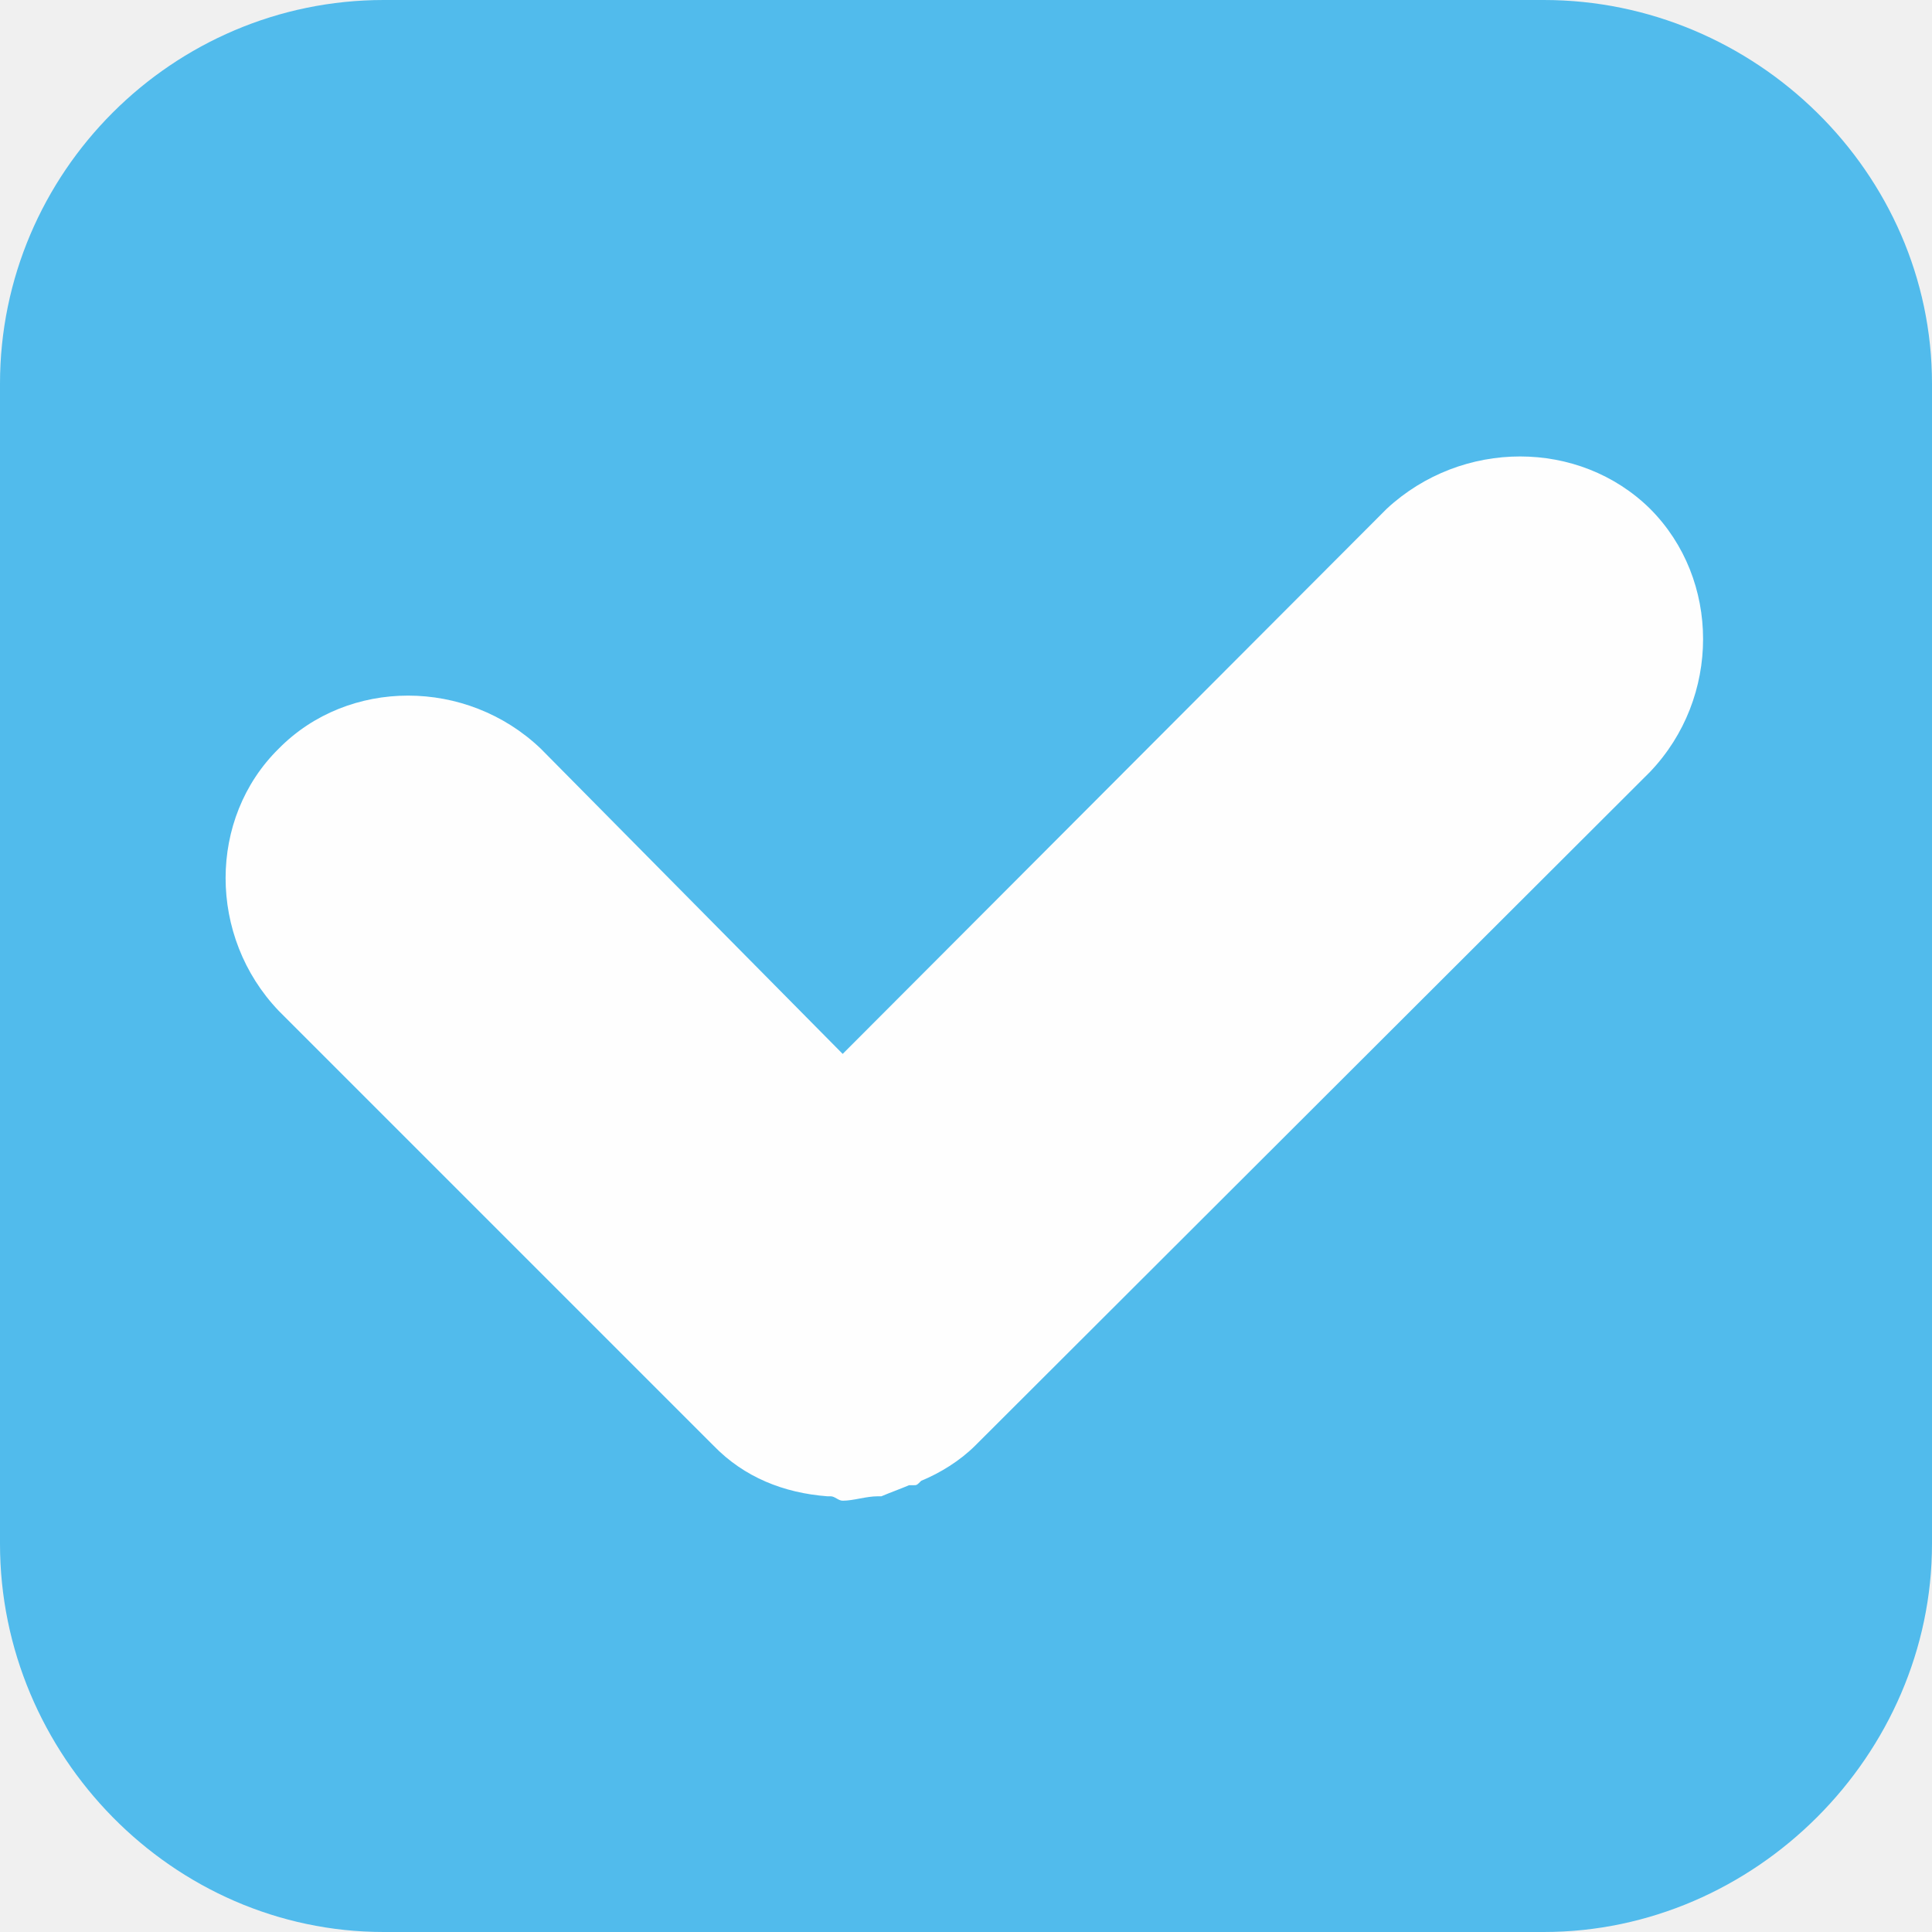
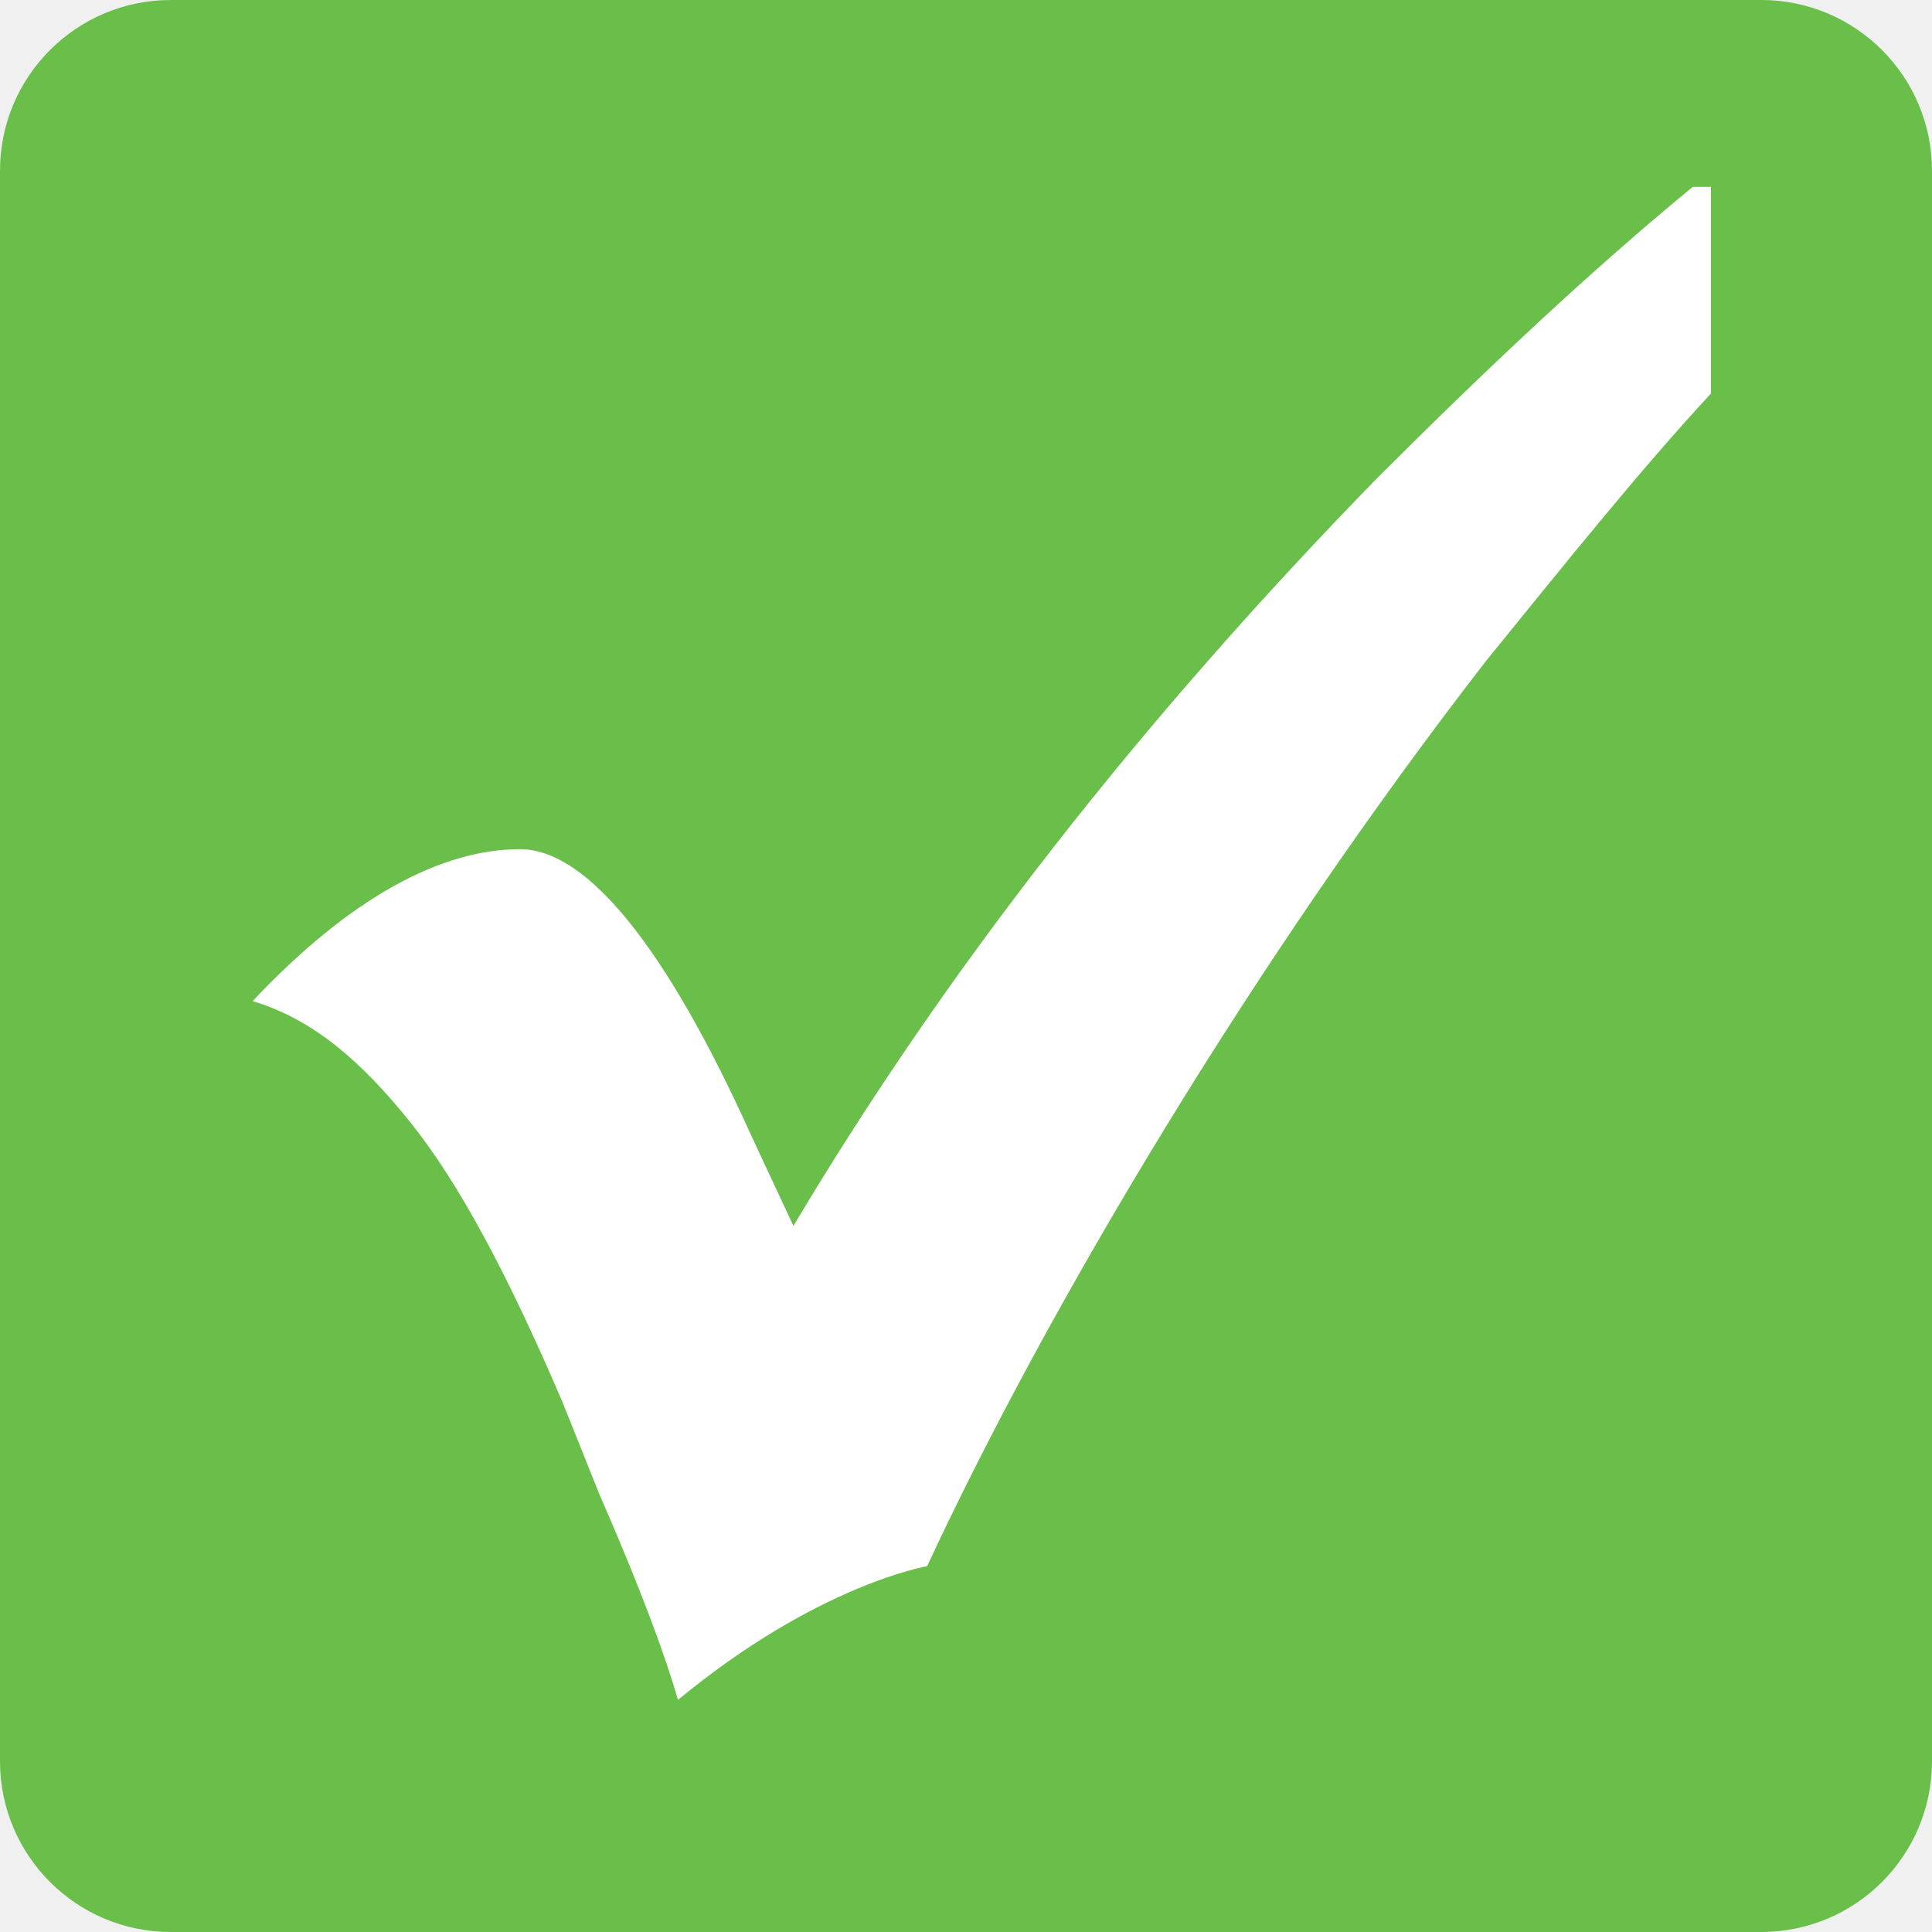
- <svg xmlns="http://www.w3.org/2000/svg" width="17.47" height="17.47" shape-rendering="geometricPrecision" id="svg3055" version="1.1">
-   <defs id="defs3063" />
-   <path style="fill:#51bbec;fill-opacity:1;fill-rule:nonzero;stroke:none" d="m 17.47,13.96 0,0 c 0,1.91 -1.6,3.51 -3.51,3.51 l -10.49,0 C 1.56,17.47 0,15.87 0,13.96 L 0,3.47 C 0,1.56 1.56,0 3.47,0 l 10.49,0 c 1.91,0 3.51,1.56 3.51,3.47 l 0,10.49 z" id="path3057" />
-   <path style="fill:#fefefe;fill-opacity:1;fill-rule:nonzero;stroke:none" d="m 14.92,4.6 0,0 c -0.64,-0.63 -1.7,-0.63 -2.38,0 L 7.62,9.53 4.89,6.77 C 4.22,6.13 3.15,6.13 2.52,6.77 1.88,7.4 1.88,8.47 2.52,9.14 l 3.93,3.93 c 0.28,0.29 0.64,0.43 1.03,0.46 0,0 0.03,0 0.03,0 0.04,0 0.07,0.04 0.11,0.04 0.1,0 0.21,-0.04 0.32,-0.04 0,0 0,0 0.03,0 0.07,-0.03 0.18,-0.07 0.25,-0.1 0.04,0 0.04,0 0.04,0 0.03,0 0.03,0 0.07,-0.04 0.17,-0.07 0.35,-0.18 0.49,-0.32 l 0,0 6.1,-6.09 c 0.64,-0.67 0.64,-1.74 0,-2.38 z" id="path3059" />
+ <svg xmlns="http://www.w3.org/2000/svg" xml:space="preserve" style="enable-background:new 0 0 28.3 28.3;" viewBox="0 0 28.3 28.3" y="0px" x="0px" id="Layer_1" version="1.1">
+   <defs id="defs12" />
+   <style id="style2" type="text/css">
+ 	.st0{fill:#6ABF4B;}
+ 	.st1{fill:#FFFFFF;}
+ </style>
+   <rect style="fill:#6abf4b" x="0" ry="2.501" height="28.3" width="28.3" class="st0" y="0" id="rect4529_00000061449998730043243630000000670997949188021154_" />
+   <g style="stroke-width:1.123" transform="matrix(0.8900777,0,0,0.8900777,-0.1269104,2.737066)" id="g7">
+     <path style="fill:#ffffff;stroke-width:1.123" id="path5" d="m 28,0 c -1.7,1.4 -3.4,3 -5.2,4.8 -3.9,4 -7.1,8.1 -9.6,12.3 l -0.7,-1.5 c -1.4,-3.1 -2.7,-4.7 -3.8,-4.7 -1.3,0 -2.8,0.8 -4.4,2.5 1,0.3 1.8,1 2.6,2 0.8,1 1.6,2.5 2.5,4.6 l 0.6,1.5 c 0.7,1.6 1.1,2.7 1.3,3.4 2.3,-1.9 4.1,-2.2 4.1,-2.2 2,-4.3 5.4,-10 9.2,-14.9 1.3,-1.6 2.5,-3.1 3.7,-4.4 V 0 Z" class="st1" />
+   </g>
</svg>
